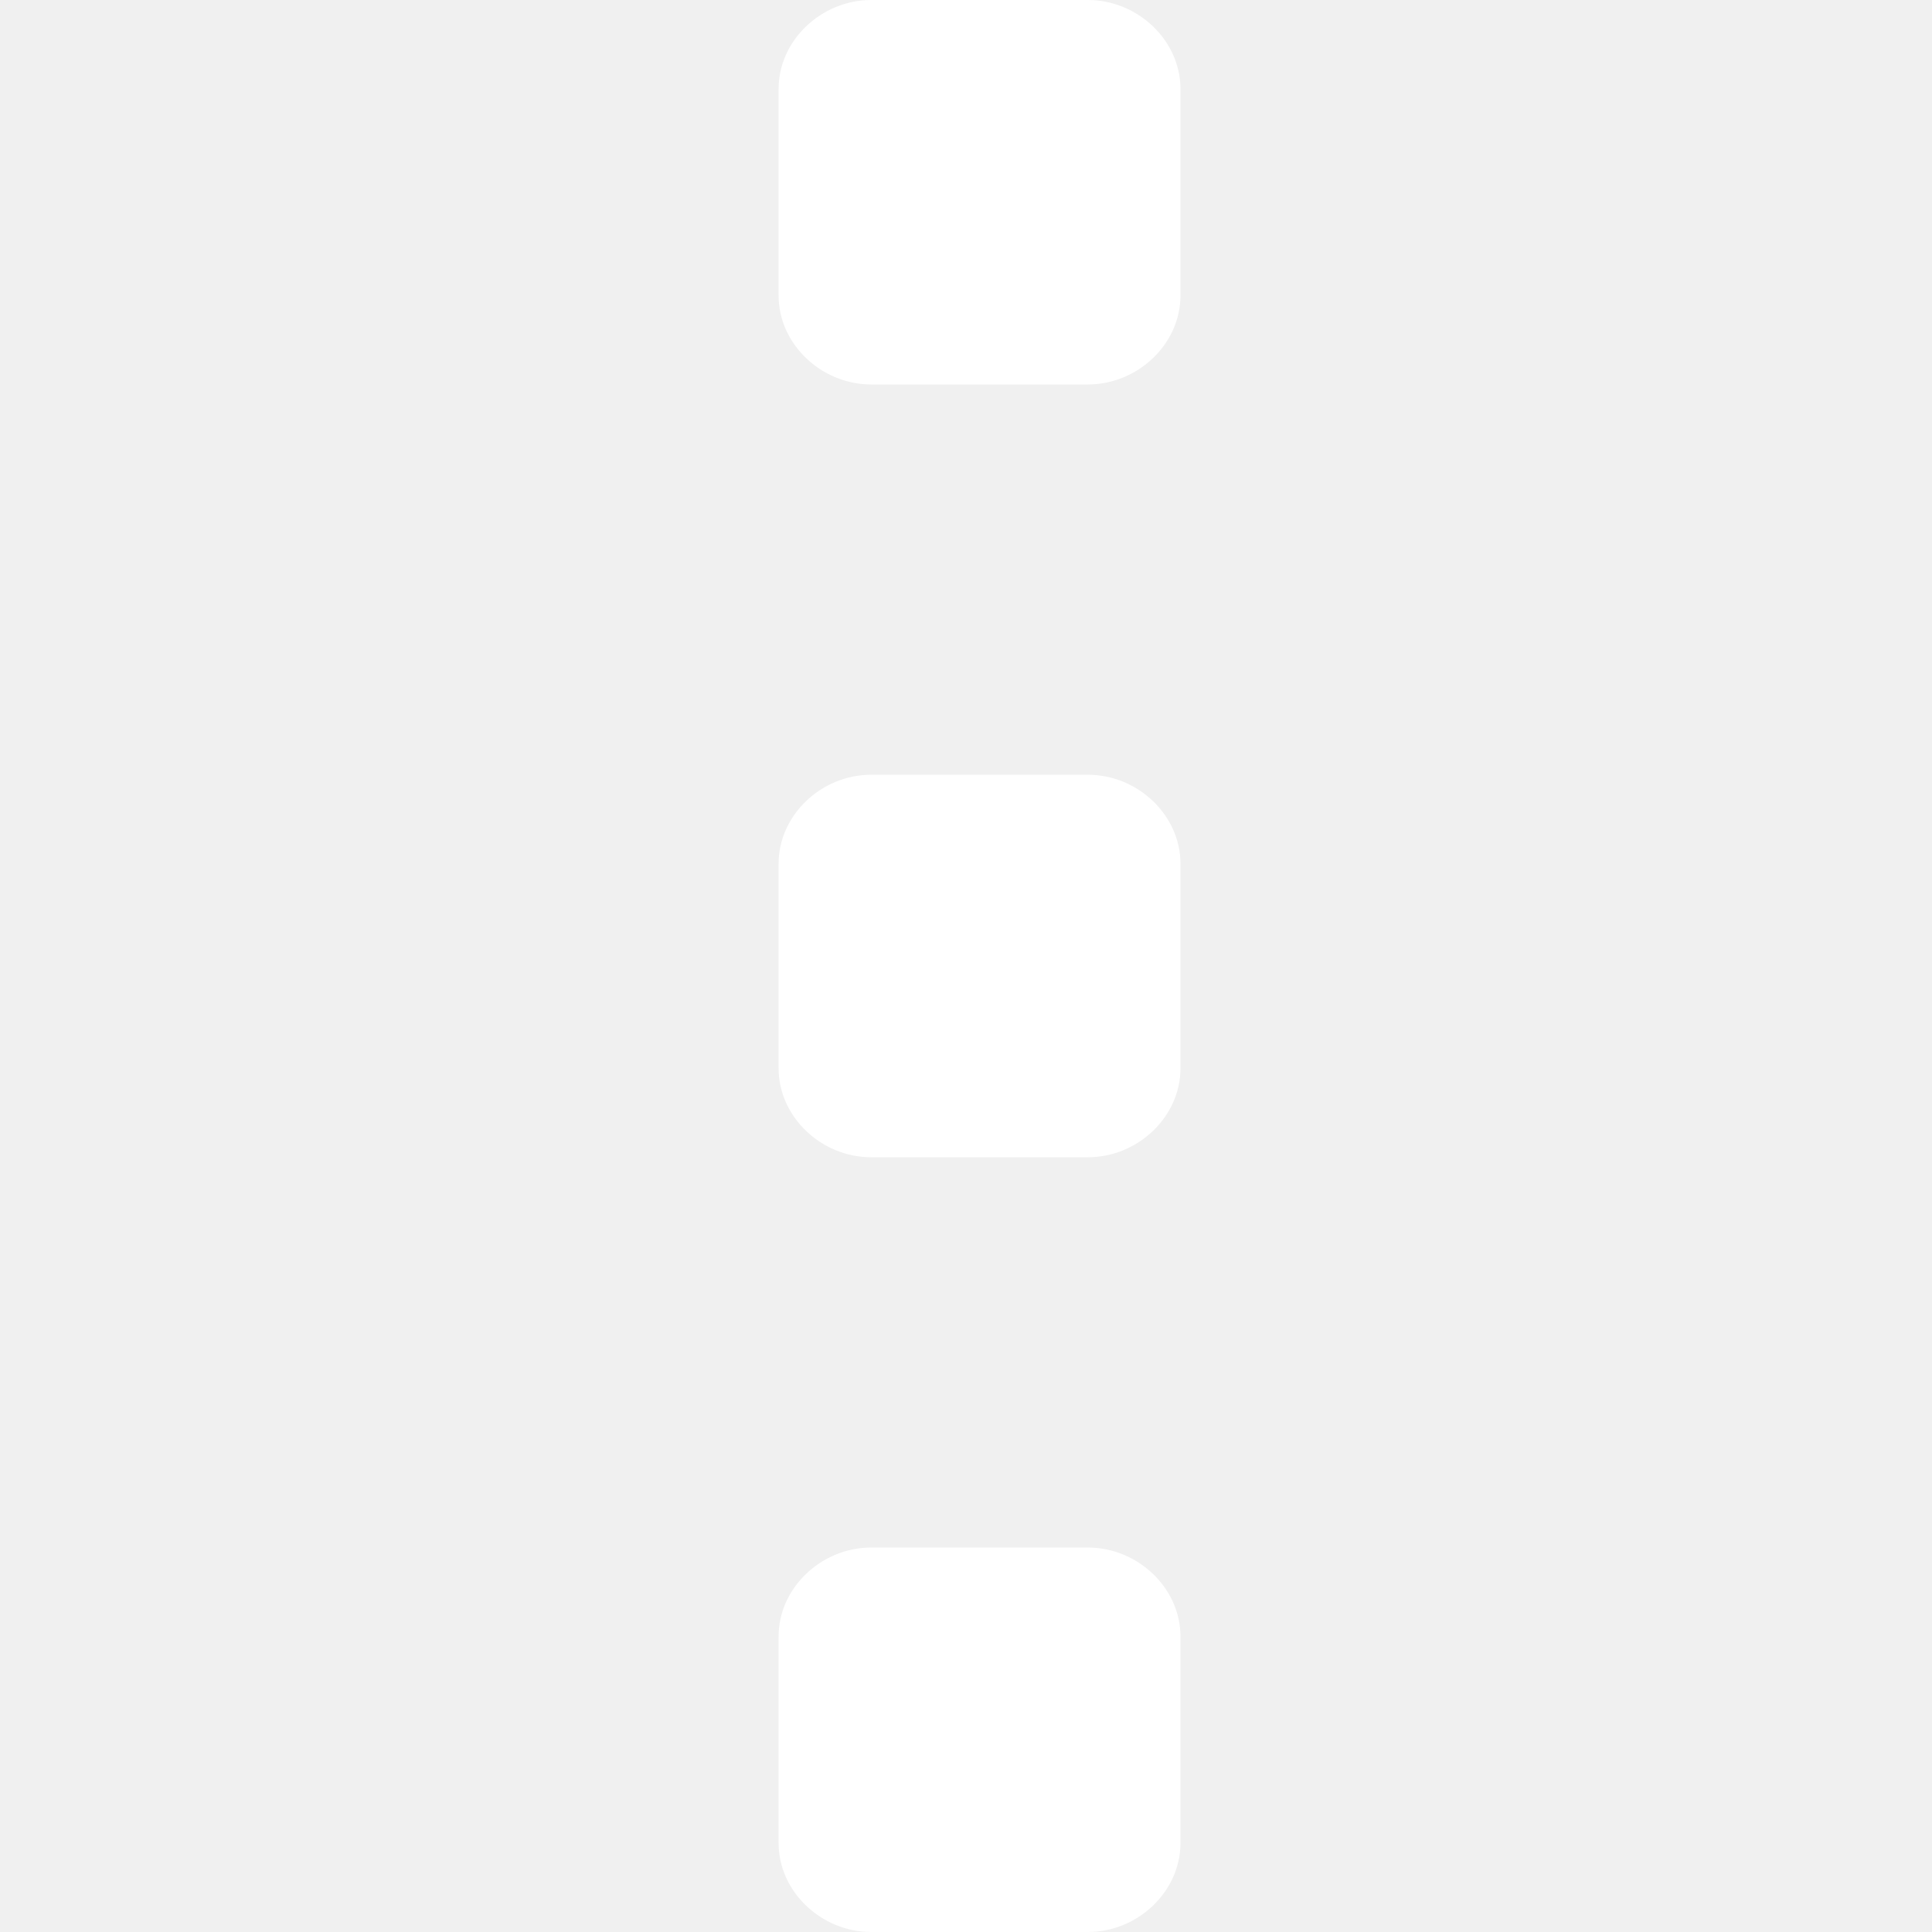
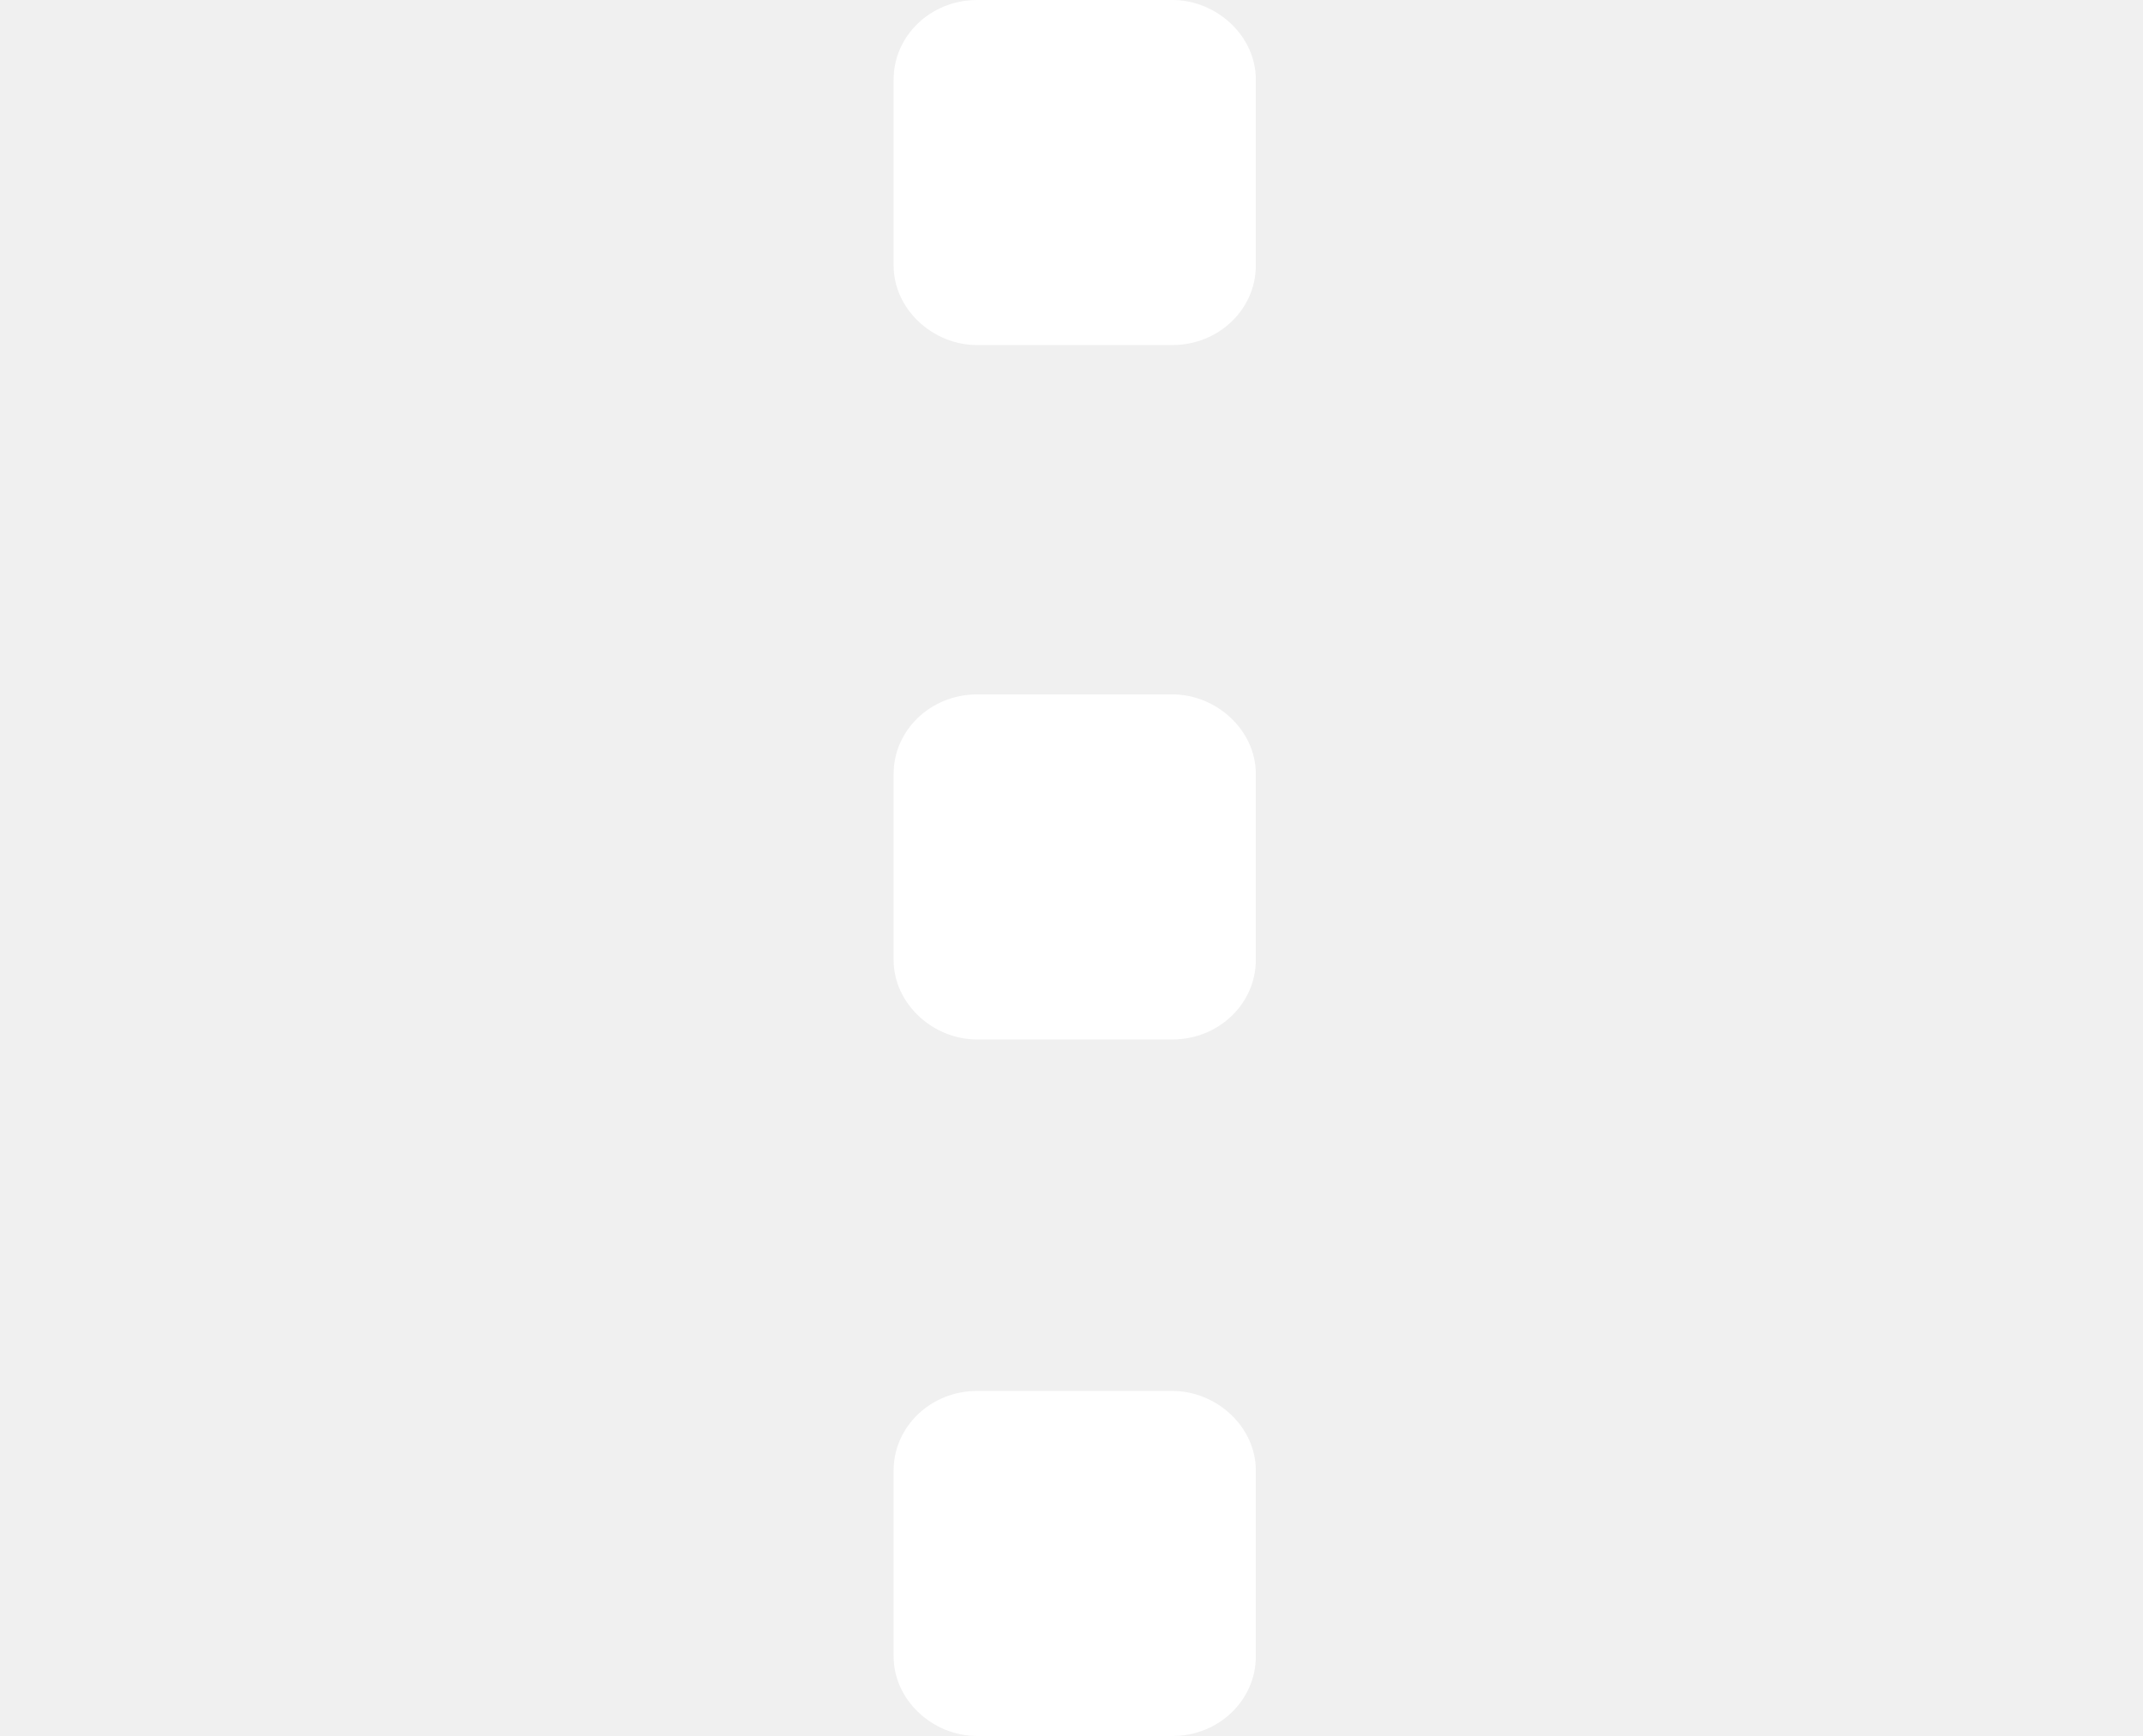
- <svg xmlns="http://www.w3.org/2000/svg" version="1.1" id="Layer_1" x="0px" y="0px" viewBox="0 0 100 100" style="enable-background:new 0 0 100 100;" xml:space="preserve">
+ <svg xmlns="http://www.w3.org/2000/svg" version="1.1" id="Layer_1" x="0px" y="0px" viewBox="0 0 100 81" style="enable-background:new 0 0 100 81;" xml:space="preserve">
  <style type="text/css">
	.st0{fill:#FFFFFF;}
</style>
  <g>
-     <path class="st0" d="M61.1,15.3c0,2.5-2.2,4.6-4.8,4.6H45.1c-2.6,0-4.8-2.1-4.8-4.6V4.6c0-2.5,2.2-4.6,4.8-4.6h11.2   c2.6,0,4.8,2.1,4.8,4.6V15.3z" />
-     <path class="st0" d="M61.1,55.3c0,2.5-2.2,4.6-4.8,4.6H45.1c-2.6,0-4.8-2.1-4.8-4.6V44.7c0-2.5,2.2-4.6,4.8-4.6h11.2   c2.6,0,4.8,2.1,4.8,4.6V55.3z" />
-     <path class="st0" d="M61.1,95.4c0,2.5-2.2,4.6-4.8,4.6H45.1c-2.6,0-4.8-2.1-4.8-4.6V84.7c0-2.5,2.2-4.6,4.8-4.6h11.2   c2.6,0,4.8,2.1,4.8,4.6V95.4z" />
+     <path class="st0" d="M58.6,12.4c0,2-1.7,3.7-3.9,3.7h-9.1c-2.1,0-3.9-1.7-3.9-3.7V3.7c0-2,1.7-3.7,3.9-3.7h9.1   c2.1,0,3.9,1.7,3.9,3.7V12.4z" />
+     <path class="st0" d="M58.6,44.8c0,2-1.7,3.7-3.9,3.7h-9.1c-2.1,0-3.9-1.7-3.9-3.7v-8.7c0-2,1.7-3.7,3.9-3.7h9.1   c2.1,0,3.9,1.7,3.9,3.7V44.8z" />
+     <path class="st0" d="M58.6,77.3c0,2-1.7,3.7-3.9,3.7h-9.1c-2.1,0-3.9-1.7-3.9-3.7v-8.7c0-2,1.7-3.7,3.9-3.7h9.1   c2.1,0,3.9,1.7,3.9,3.7V77.3z" />
  </g>
</svg>
